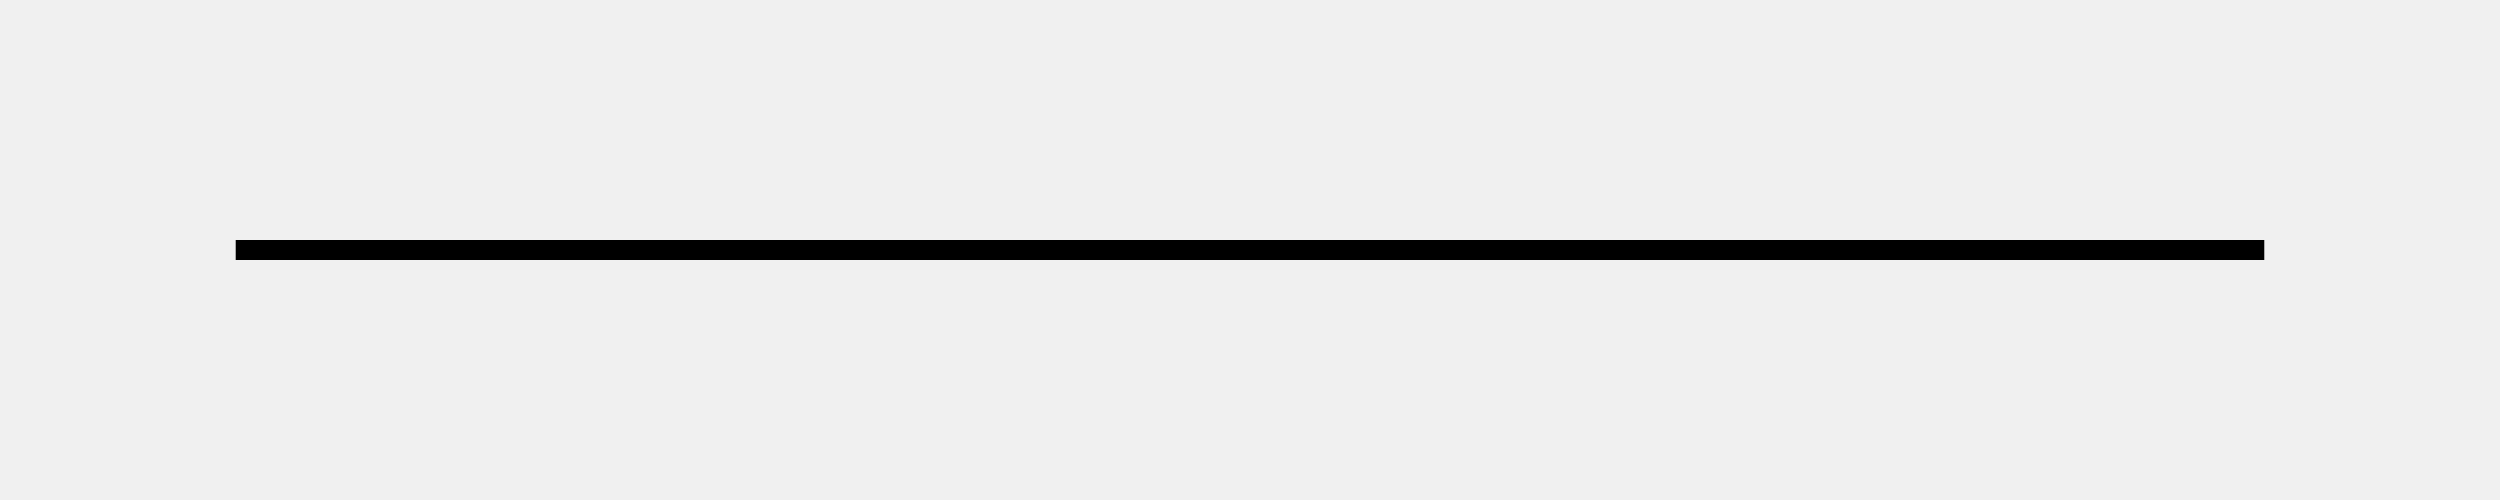
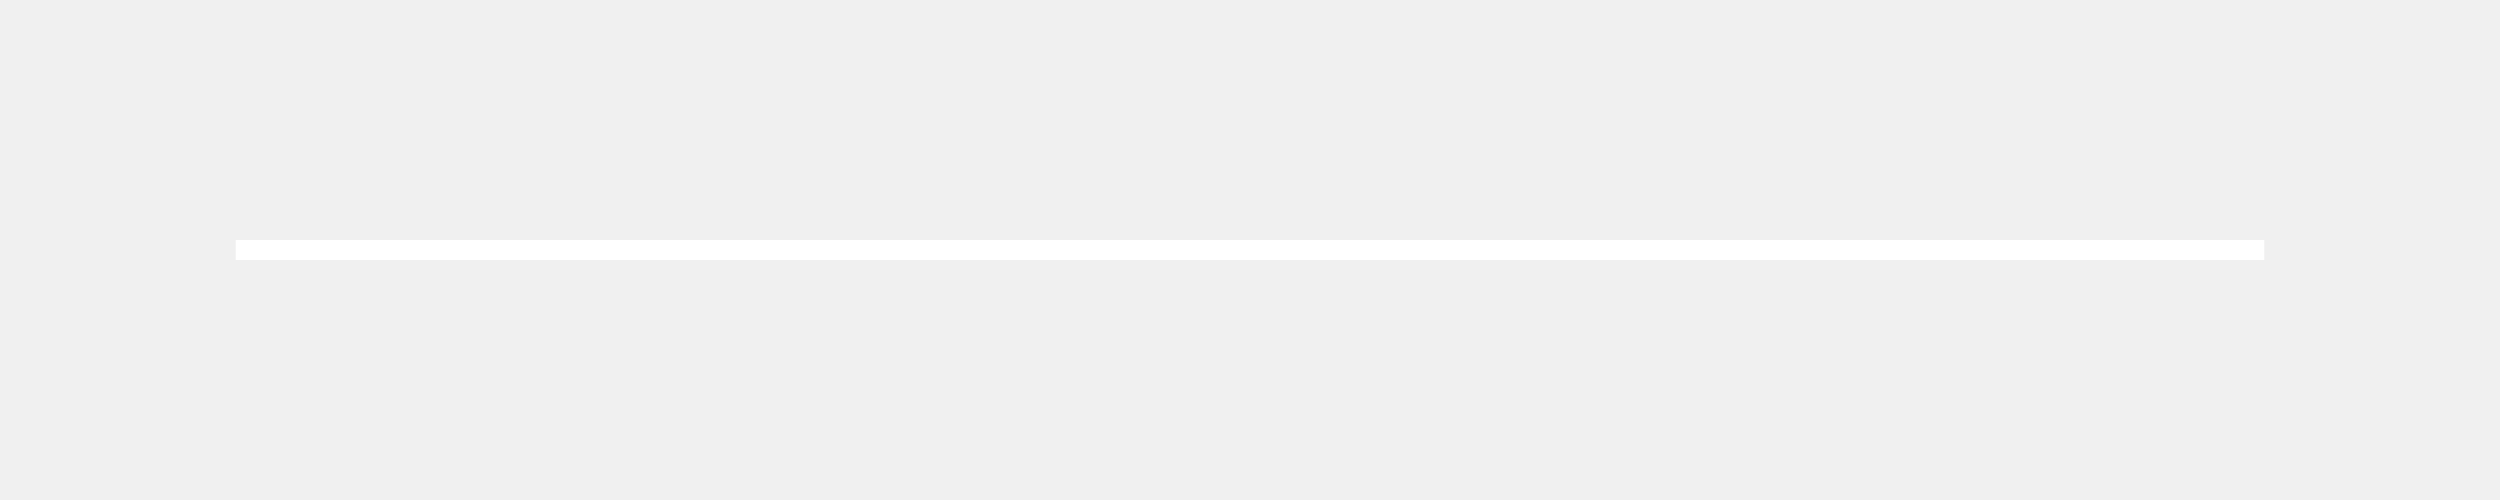
<svg xmlns="http://www.w3.org/2000/svg" width="250" height="50" viewBox="0 0 250 50" id="svg4919" version="1.1">
  <defs id="defs4921" />
  <g id="layer1" transform="translate(0,-1002.362)">
-     <path style="fill:none;fill-rule:evenodd;stroke:#000000;stroke-width:2;stroke-linecap:butt;stroke-linejoin:miter;stroke-miterlimit:4;stroke-dasharray:none;stroke-opacity:1" d="m 23.571,1027.362 202.857,0" id="path4927" />
+     <path style="fill:none;fill-rule:evenodd;stroke:#ffffff;stroke-width:2;stroke-linecap:butt;stroke-linejoin:miter;stroke-miterlimit:4;stroke-dasharray:none;stroke-opacity:1" d="m 23.571,1027.362 202.857,0" id="path4927" />
  </g>
</svg>
